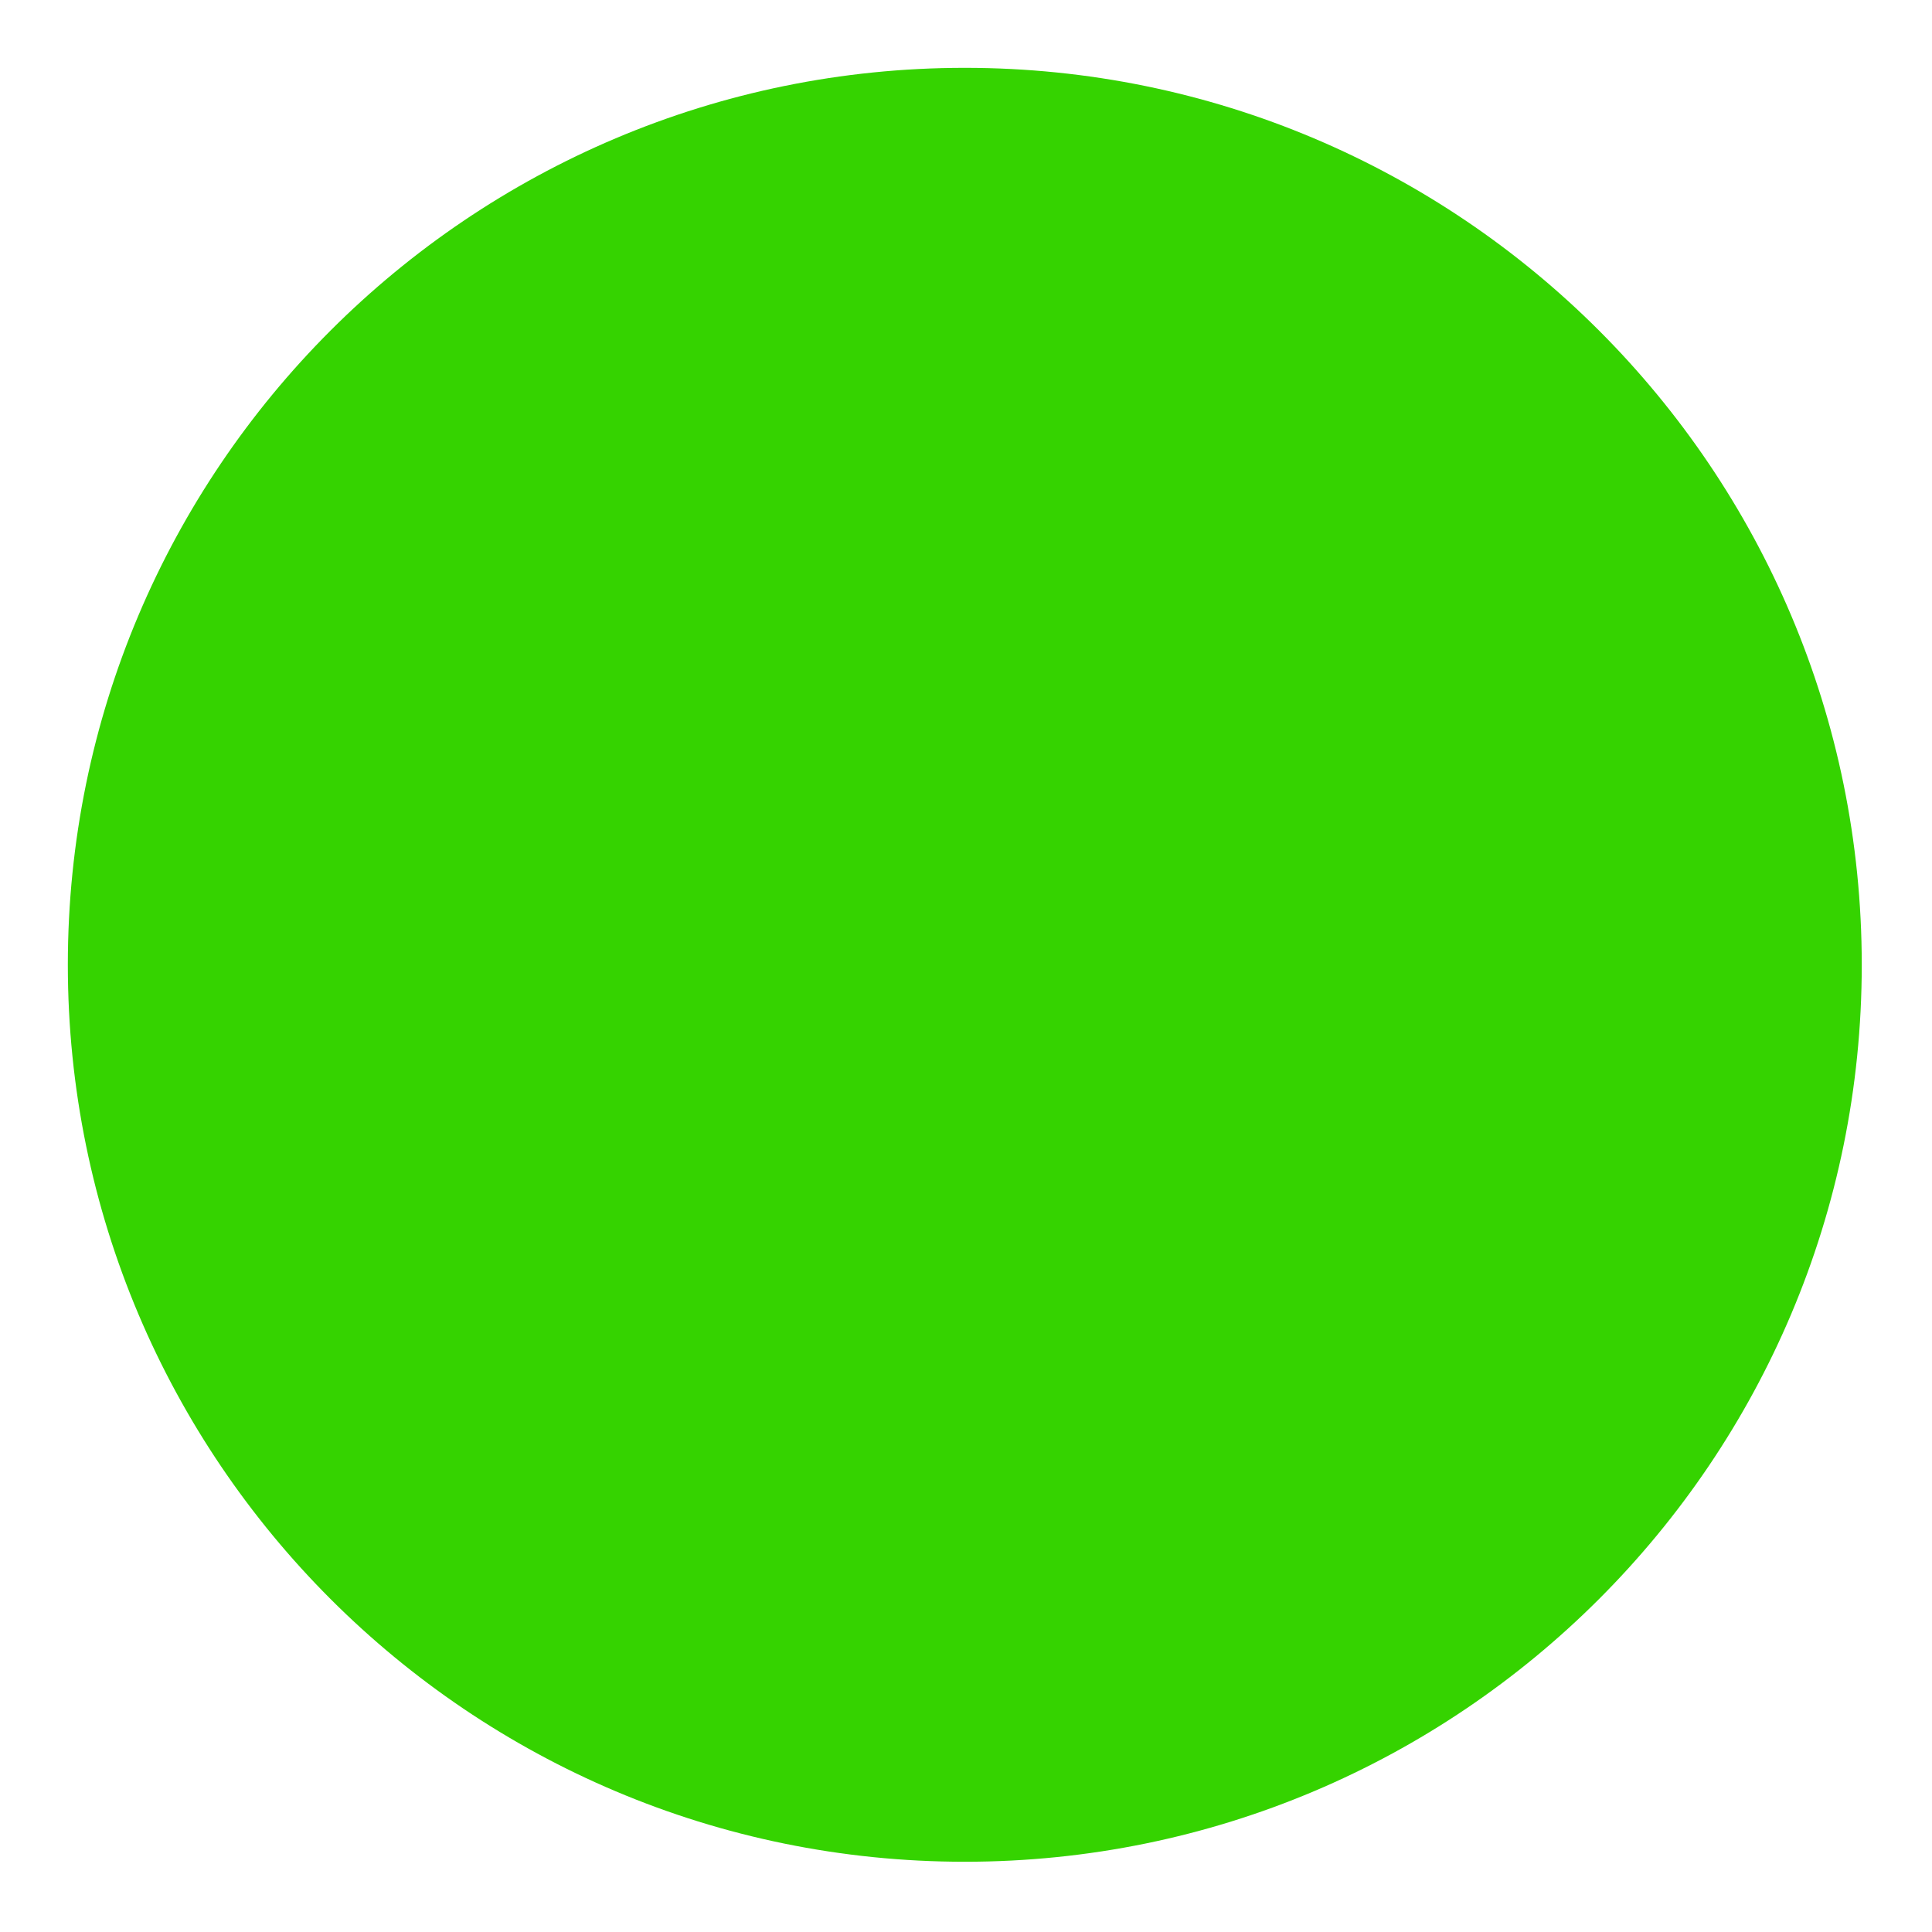
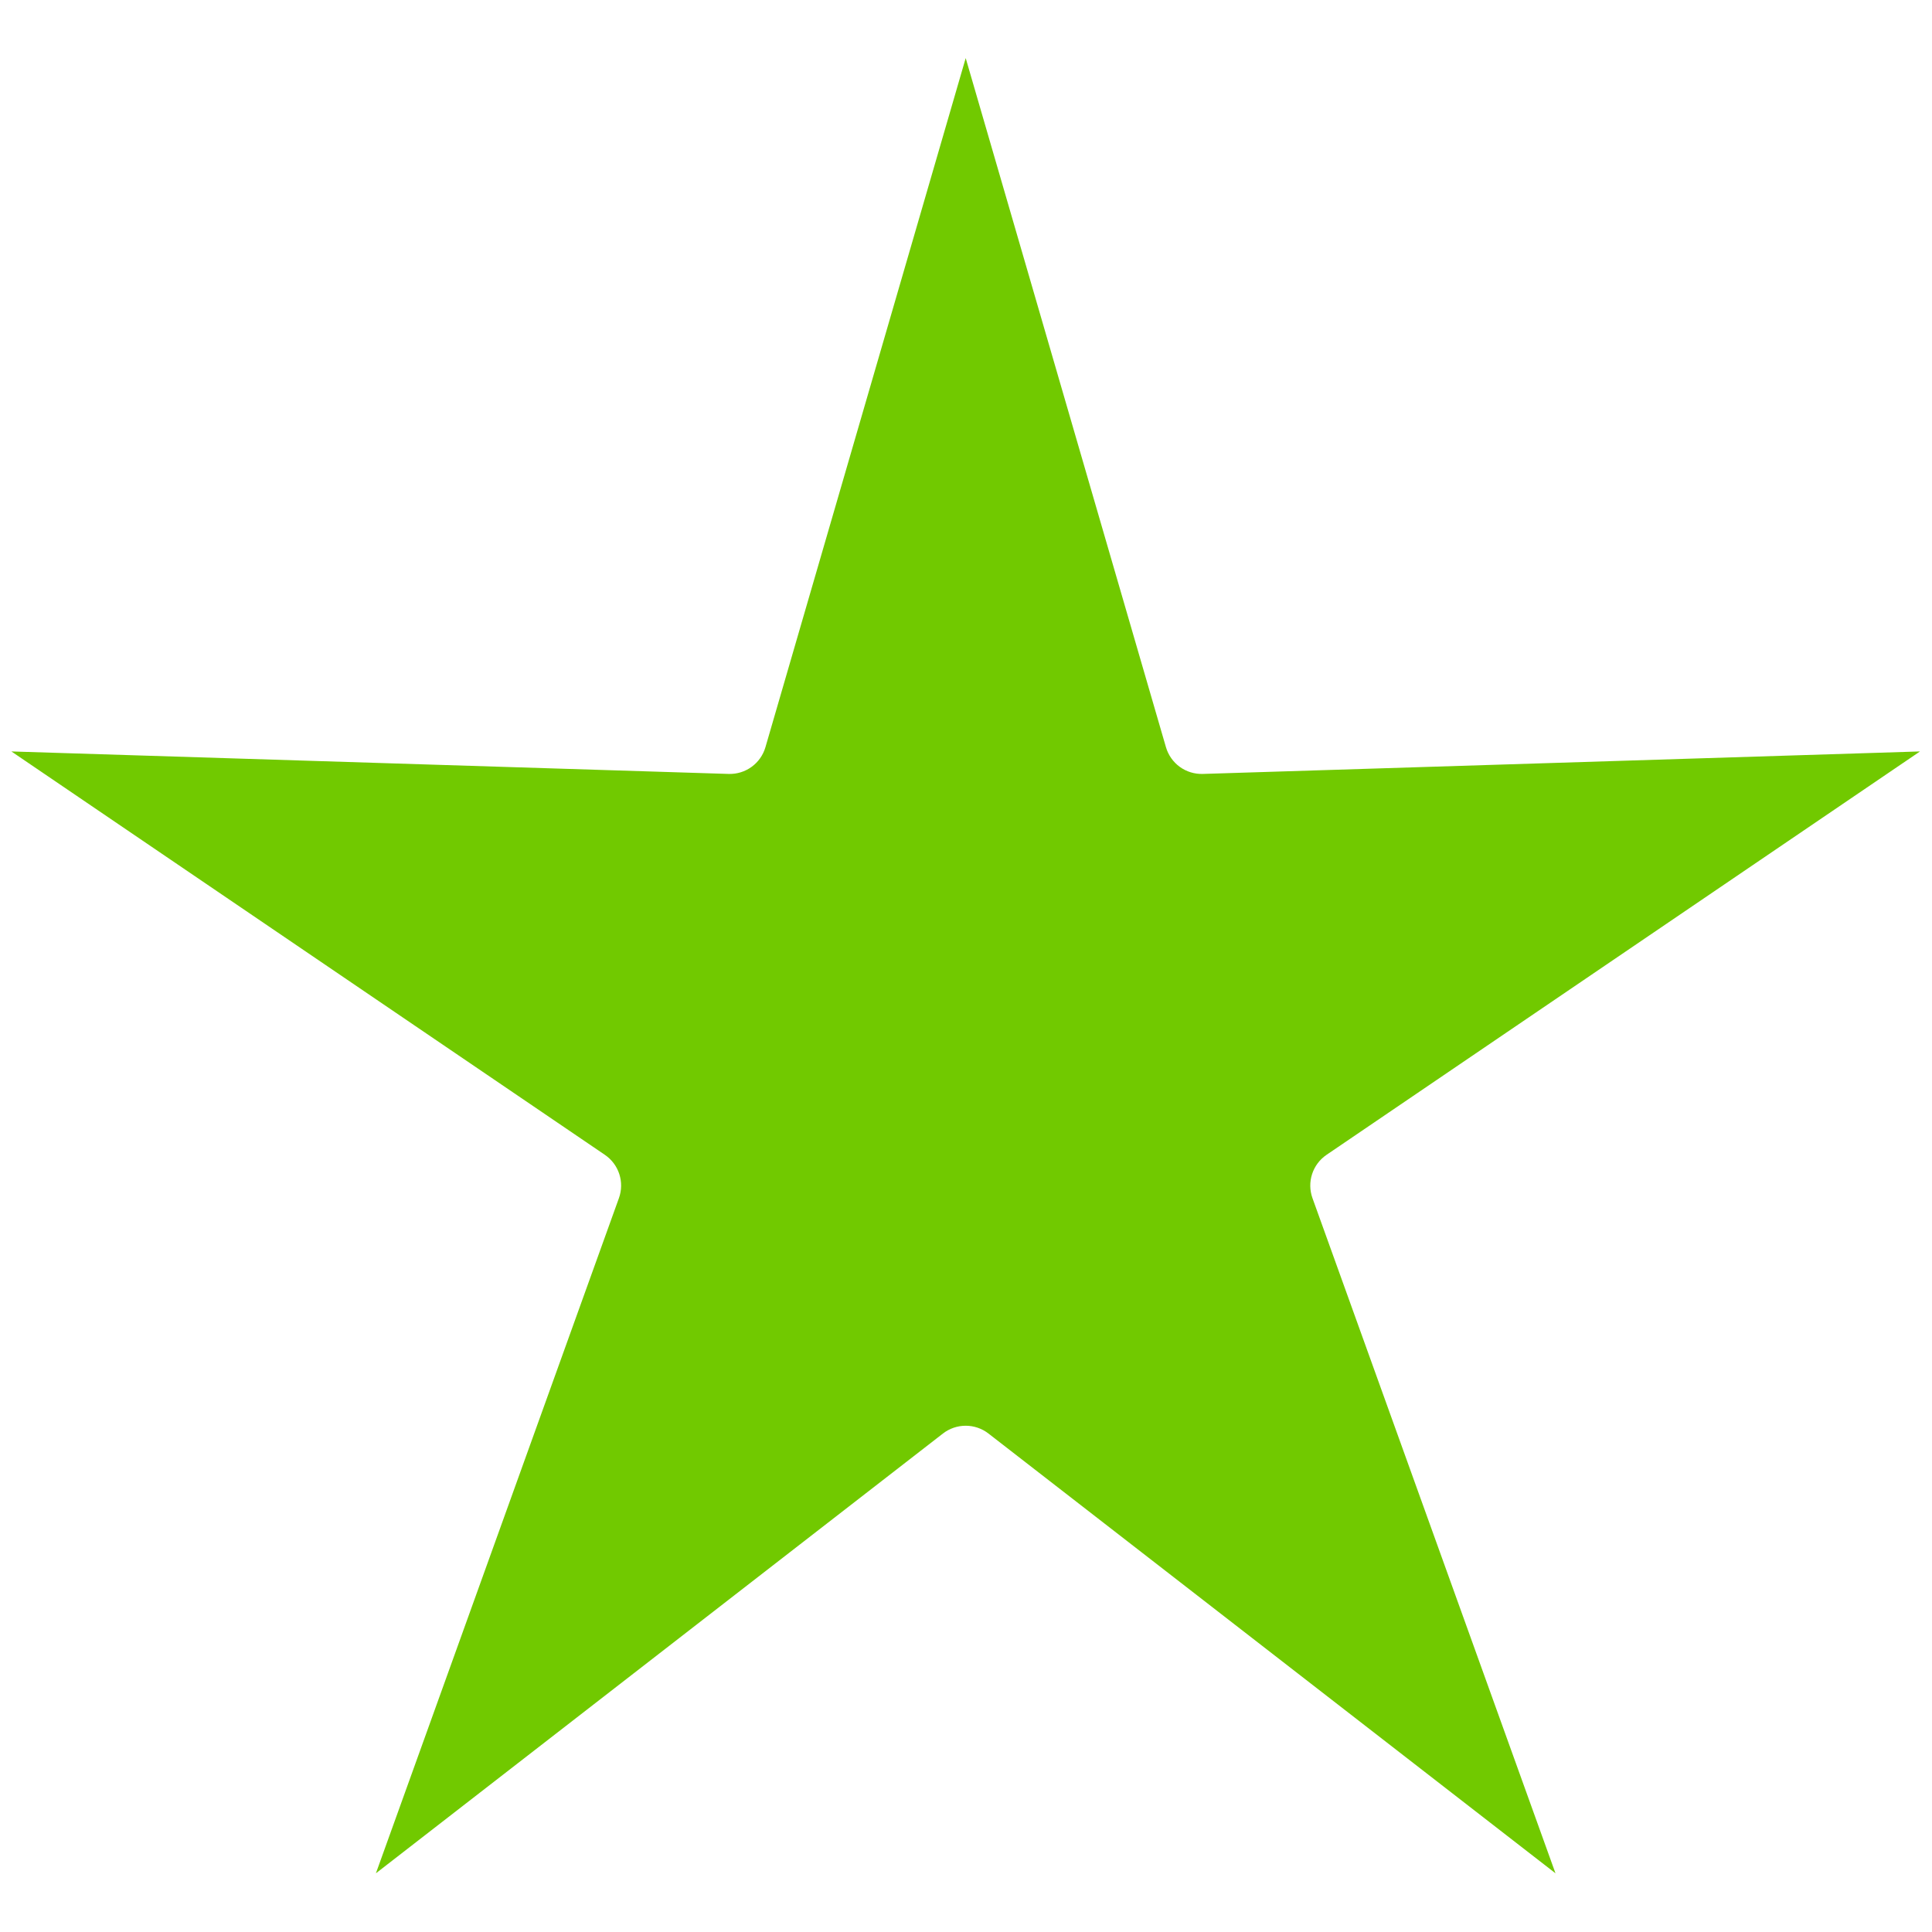
- <svg xmlns="http://www.w3.org/2000/svg" width="100%" height="100%" viewBox="0 0 534 534" version="1.1" xml:space="preserve" style="fill-rule:evenodd;clip-rule:evenodd;stroke-linejoin:round;stroke-miterlimit:2;">
-   <circle cx="266.667" cy="266.667" r="247.917" style="fill:#35d300;" />
+ <svg xmlns="http://www.w3.org/2000/svg" width="100%" height="100%" viewBox="0 0 1067 1067" version="1.1" xml:space="preserve" style="fill-rule:evenodd;clip-rule:evenodd;stroke-linejoin:round;stroke-miterlimit:2;">
+   <path d="M533.333,32.085l110.593,380.559c1.27,4.372 3.959,8.196 7.641,10.872c3.683,2.676 8.152,4.051 12.702,3.908l396.108,-12.419l-327.758,222.779c-3.765,2.559 -6.572,6.297 -7.979,10.627c-1.407,4.329 -1.333,9.004 0.208,13.287l134.216,372.884l-313.158,-242.875c-3.597,-2.789 -8.02,-4.304 -12.573,-4.304c-4.552,0 -8.975,1.515 -12.572,4.304l-313.159,242.875l134.216,-372.884c1.542,-4.283 1.615,-8.958 0.209,-13.287c-1.407,-4.33 -4.214,-8.068 -7.979,-10.627l-327.758,-222.779l396.108,12.419c4.55,0.143 9.018,-1.232 12.701,-3.908c3.683,-2.676 6.371,-6.5 7.642,-10.872l110.592,-380.559Z" style="fill:#71c900;" />
</svg>
